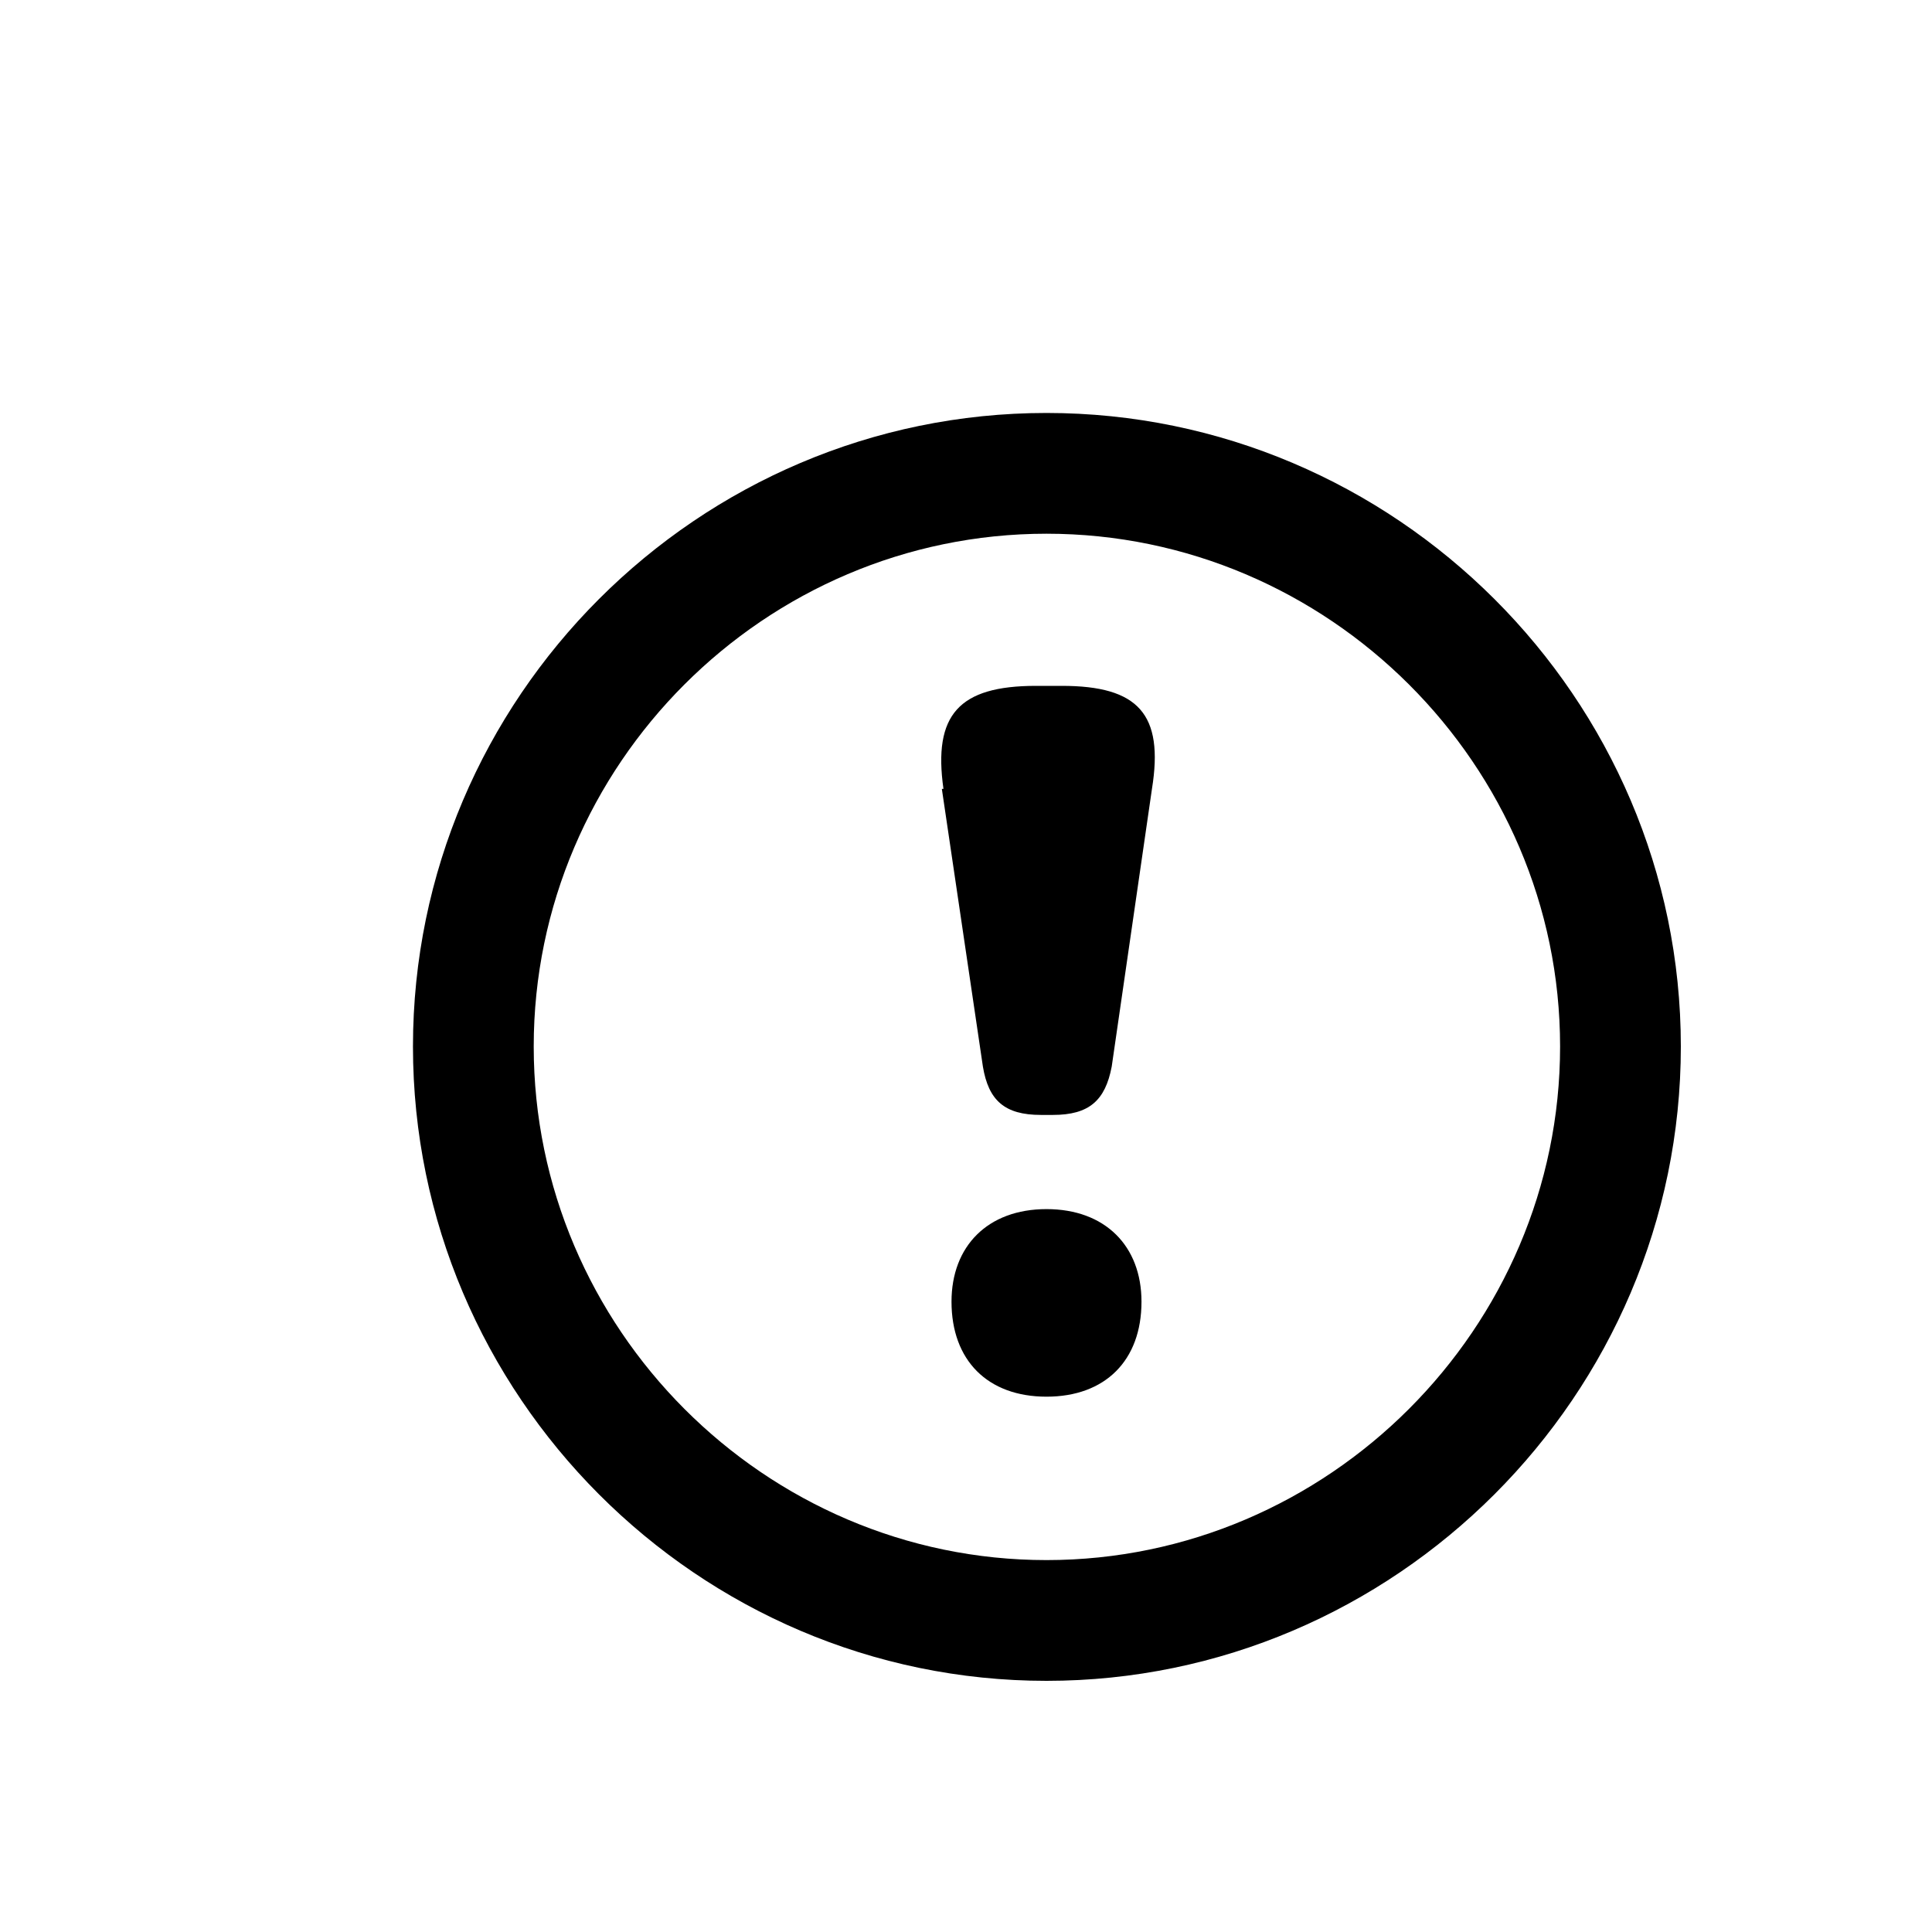
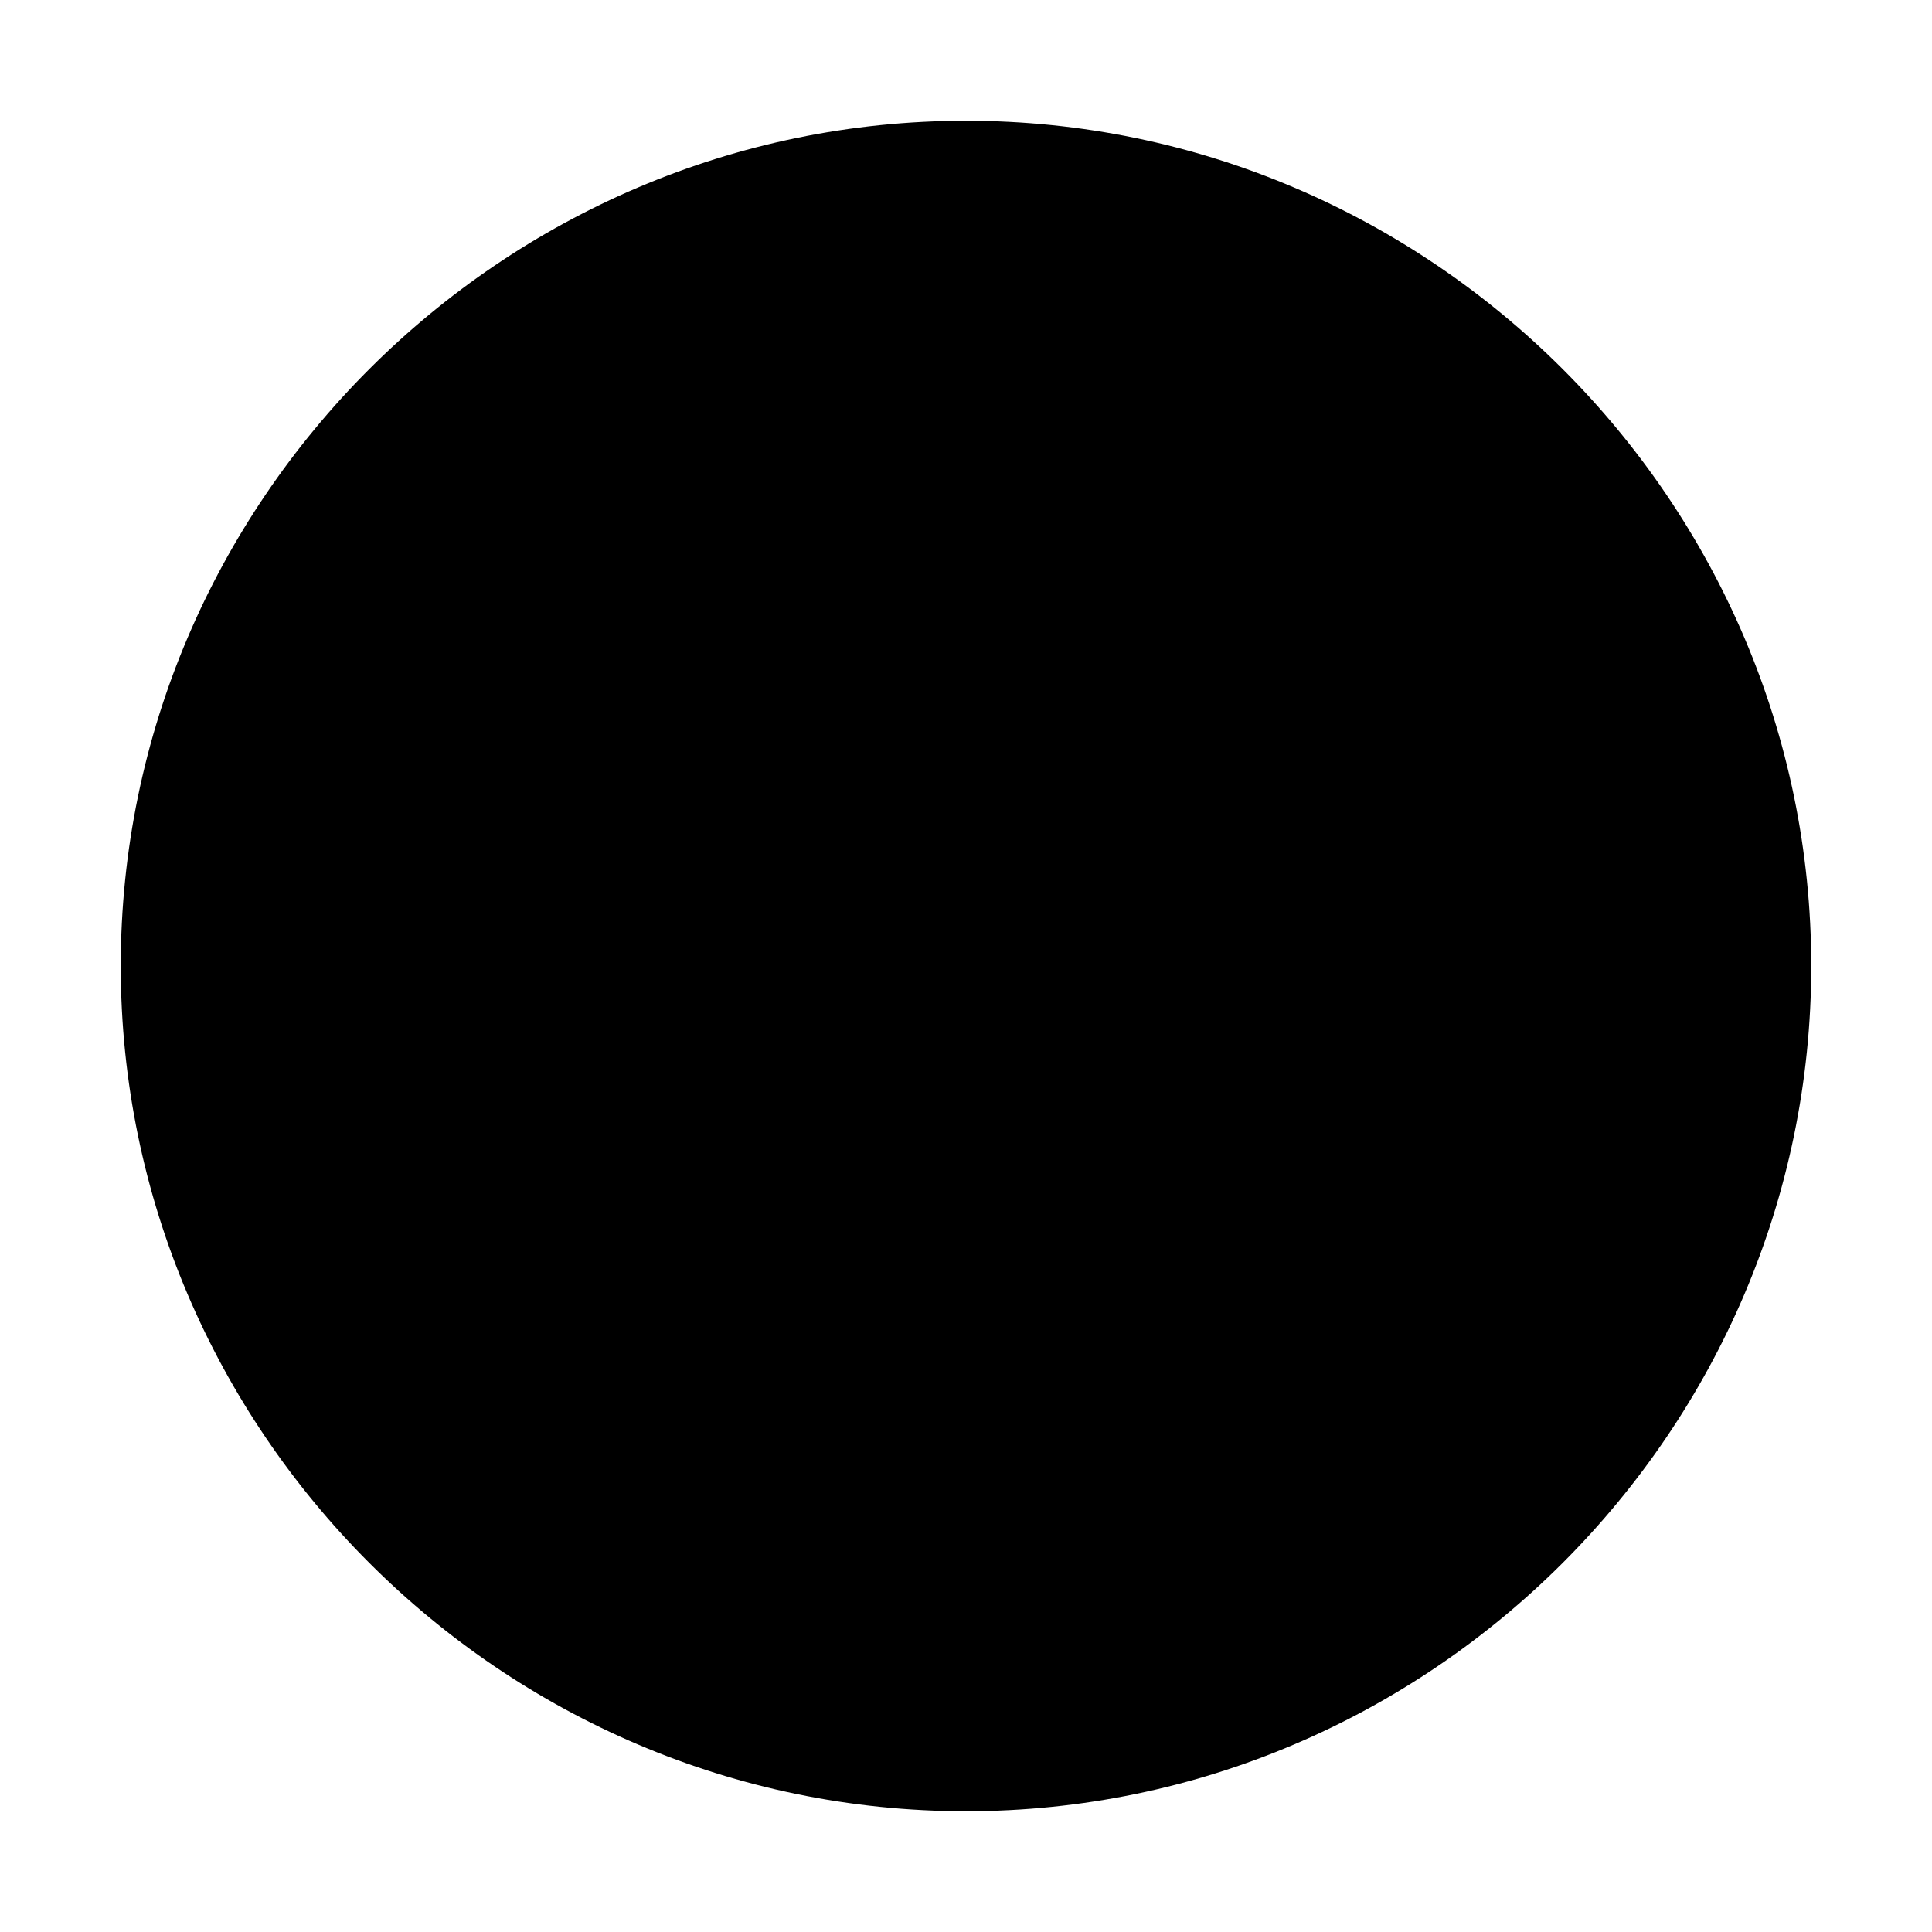
- <svg xmlns="http://www.w3.org/2000/svg" viewBox="0 0 24 24" fill="currentColor">
-   <path d="M5.13,13C5.13,8.67,8.67,5.13,13,5.13C17.33,5.13,20.88,8.67,20.88,13C20.88,17.33,17.33,20.88,13,20.88C8.67,20.88,5.13,17.33,5.13,13ZM19.38,13C19.38,9.5,16.5,6.63,13,6.63C9.5,6.63,6.63,9.5,6.63,13C6.63,16.5,9.5,19.38,13,19.38C16.5,19.38,19.38,16.5,19.38,13ZM11.7,9.8L12.21,13.25C12.28,13.67,12.48,13.85,12.93,13.85L13.08,13.85C13.53,13.85,13.73,13.67,13.81,13.25L14.31,9.8C14.46,8.87,14.14,8.52,13.19,8.52L12.87,8.52C11.91,8.52,11.59,8.88,11.72,9.8ZM14.18,16.17C14.18,15.48,13.73,15.02,13,15.02C12.27,15.02,11.82,15.48,11.82,16.17C11.82,16.9,12.27,17.35,13,17.35C13.73,17.35,14.18,16.9,14.18,16.17Z" />
+ <svg xmlns="http://www.w3.org/2000/svg" viewBox="0 0 24 24">
+   <path d="M1.5,12C1.5,6.23,6.23,1.5,12,1.5C17.77,1.5,22.5,6.23,22.5,12C22.5,17.77,17.77,22.5,12,22.5C6.23,22.5,1.5,17.77,1.5,12Z" fill="currentColor" />
+   <path d="M20.5,12C20.5,7.33,16.67,3.5,12,3.5C7.33,3.5,3.5,7.33,3.5,12C3.5,16.67,7.33,20.5,12,20.5C16.67,20.5,20.5,16.67,20.5,12Z" fill="currentColor" />
+   <path d="M10.27,7.73L10.94,12.33C11.04,12.9,11.31,13.13,11.91,13.13L12.11,13.13C12.71,13.13,12.98,12.9,13.08,12.33L13.75,7.73C13.95,6.5,13.52,6.03,12.25,6.03L11.82,6.03C10.55,6.03,10.12,6.5,10.29,7.73Z" fill="currentColor" />
+   <path d="M13.57,16.23C13.57,15.3,12.97,14.7,12,14.7C11.03,14.7,10.43,15.3,10.43,16.23C10.43,17.2,11.03,17.8,12,17.8C12.97,17.8,13.57,17.2,13.57,16.23Z" fill="currentColor" />
</svg>
